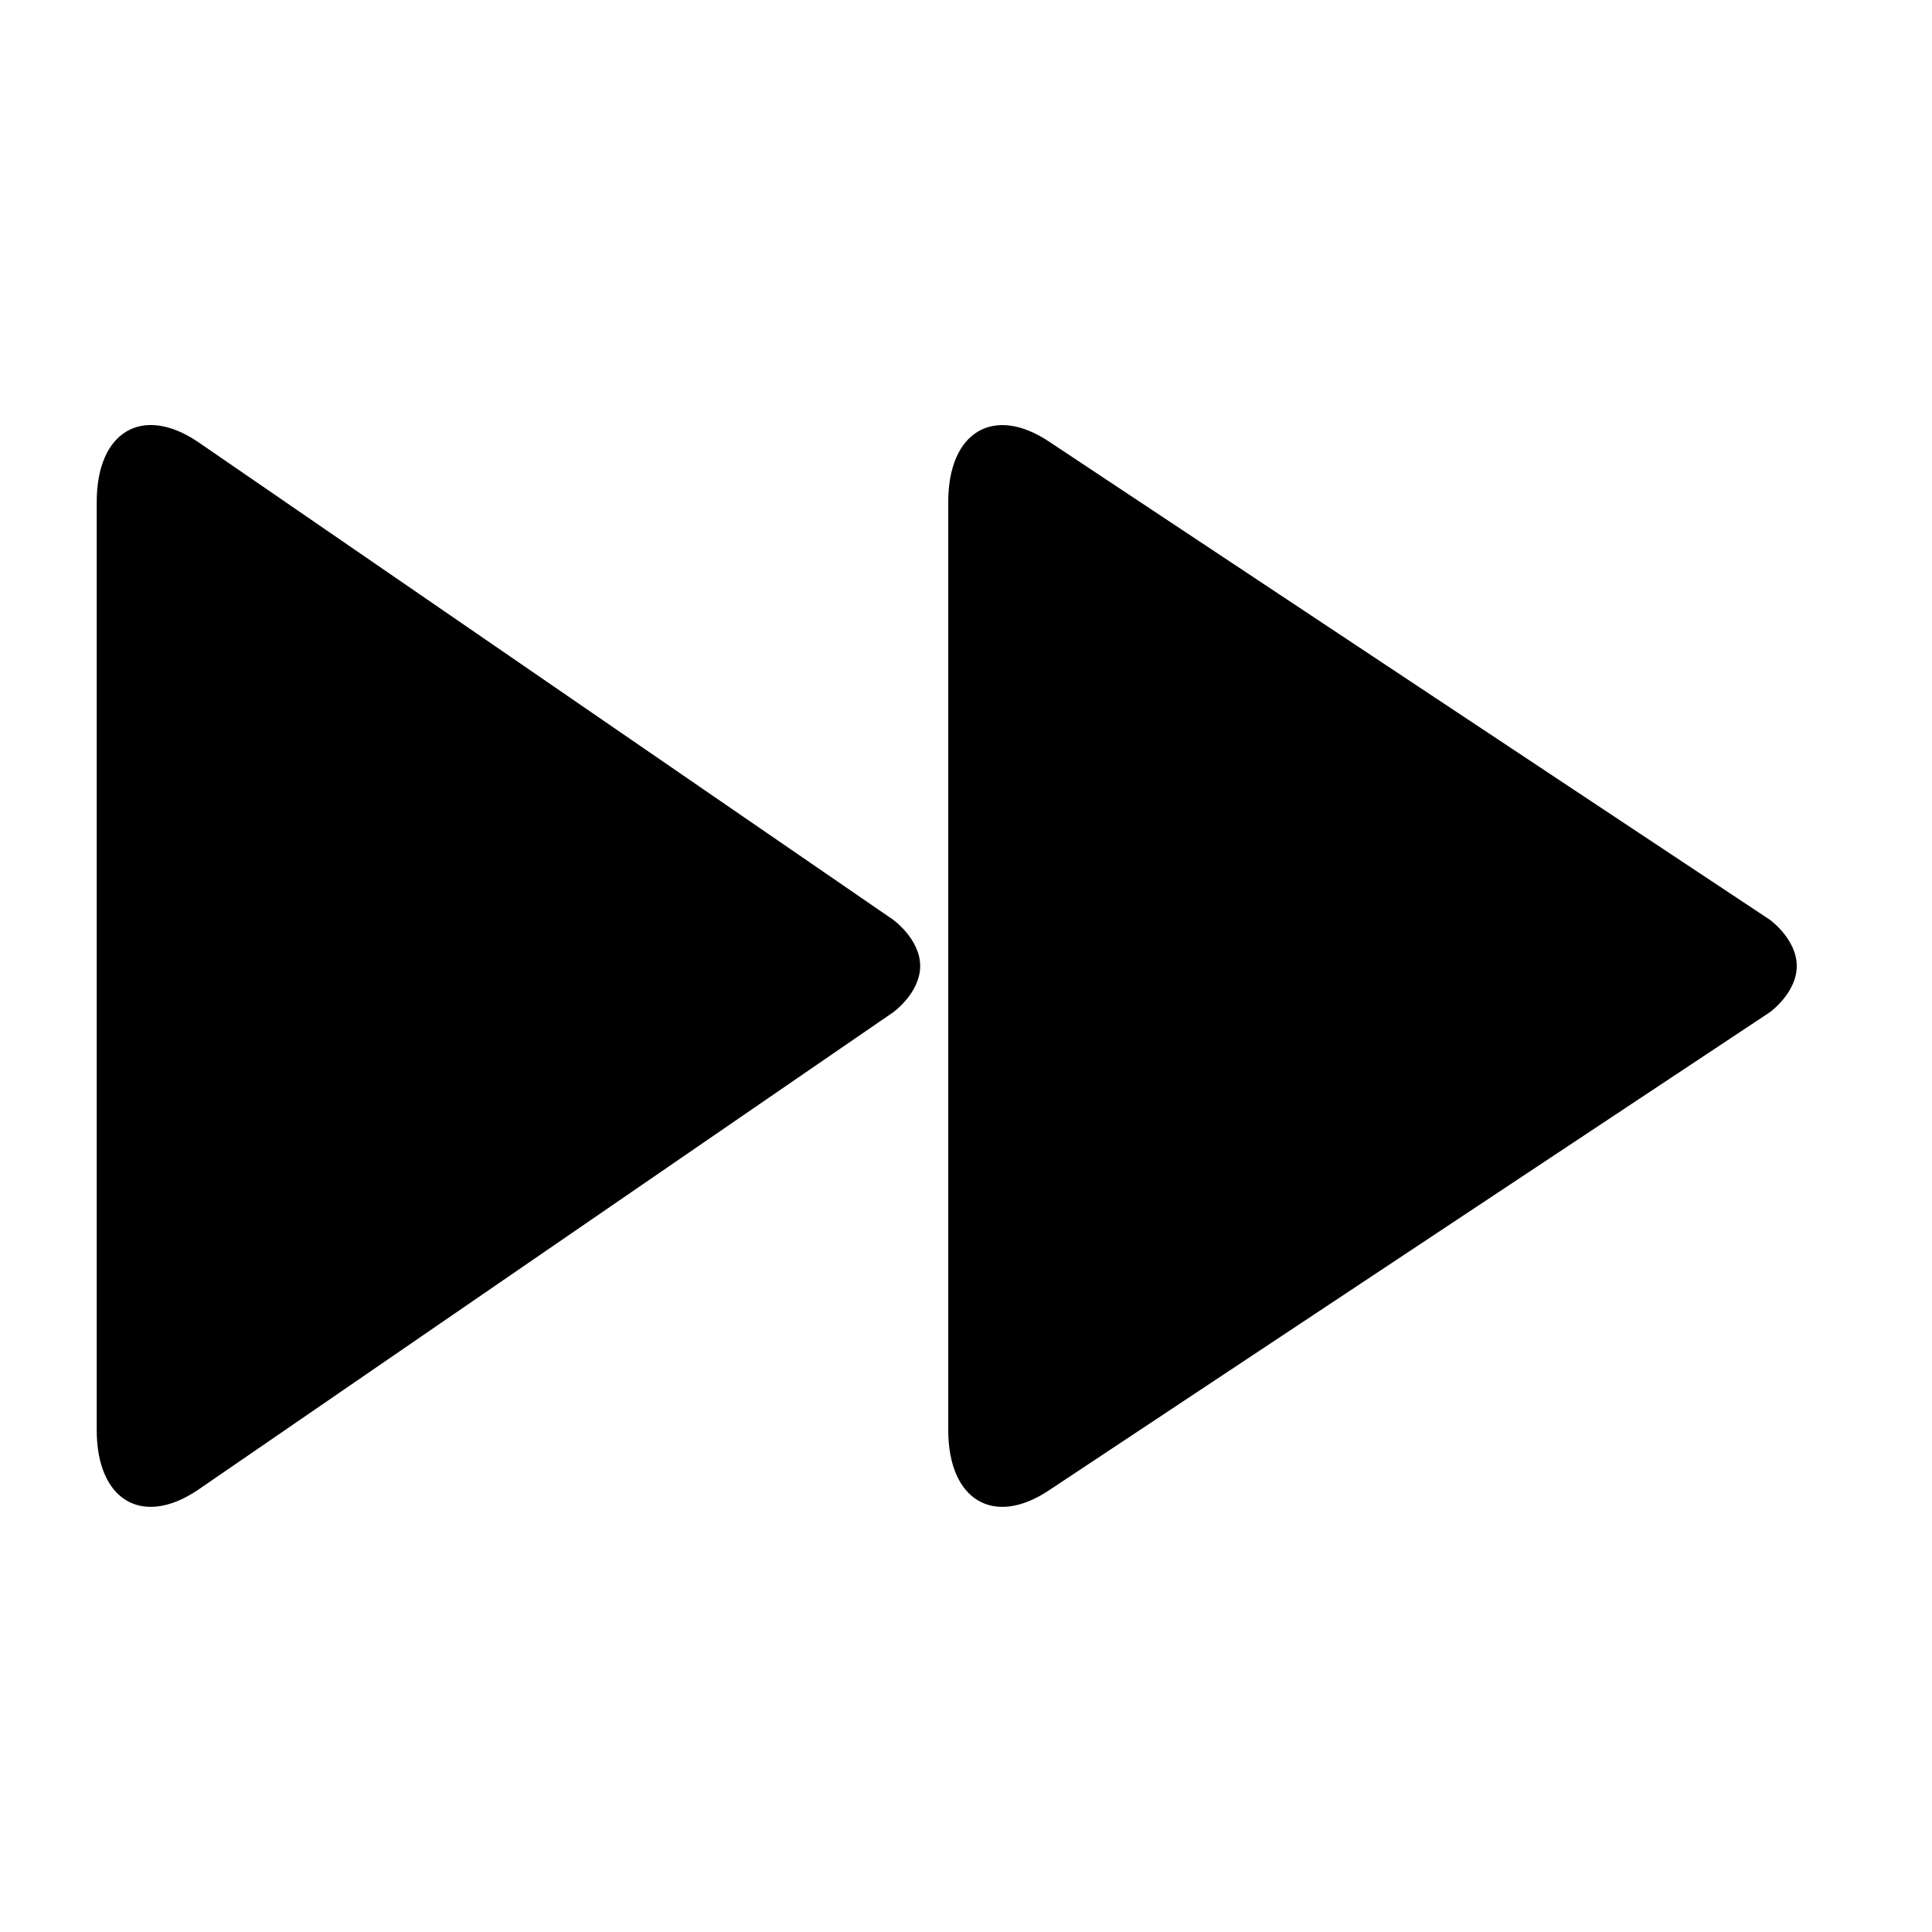
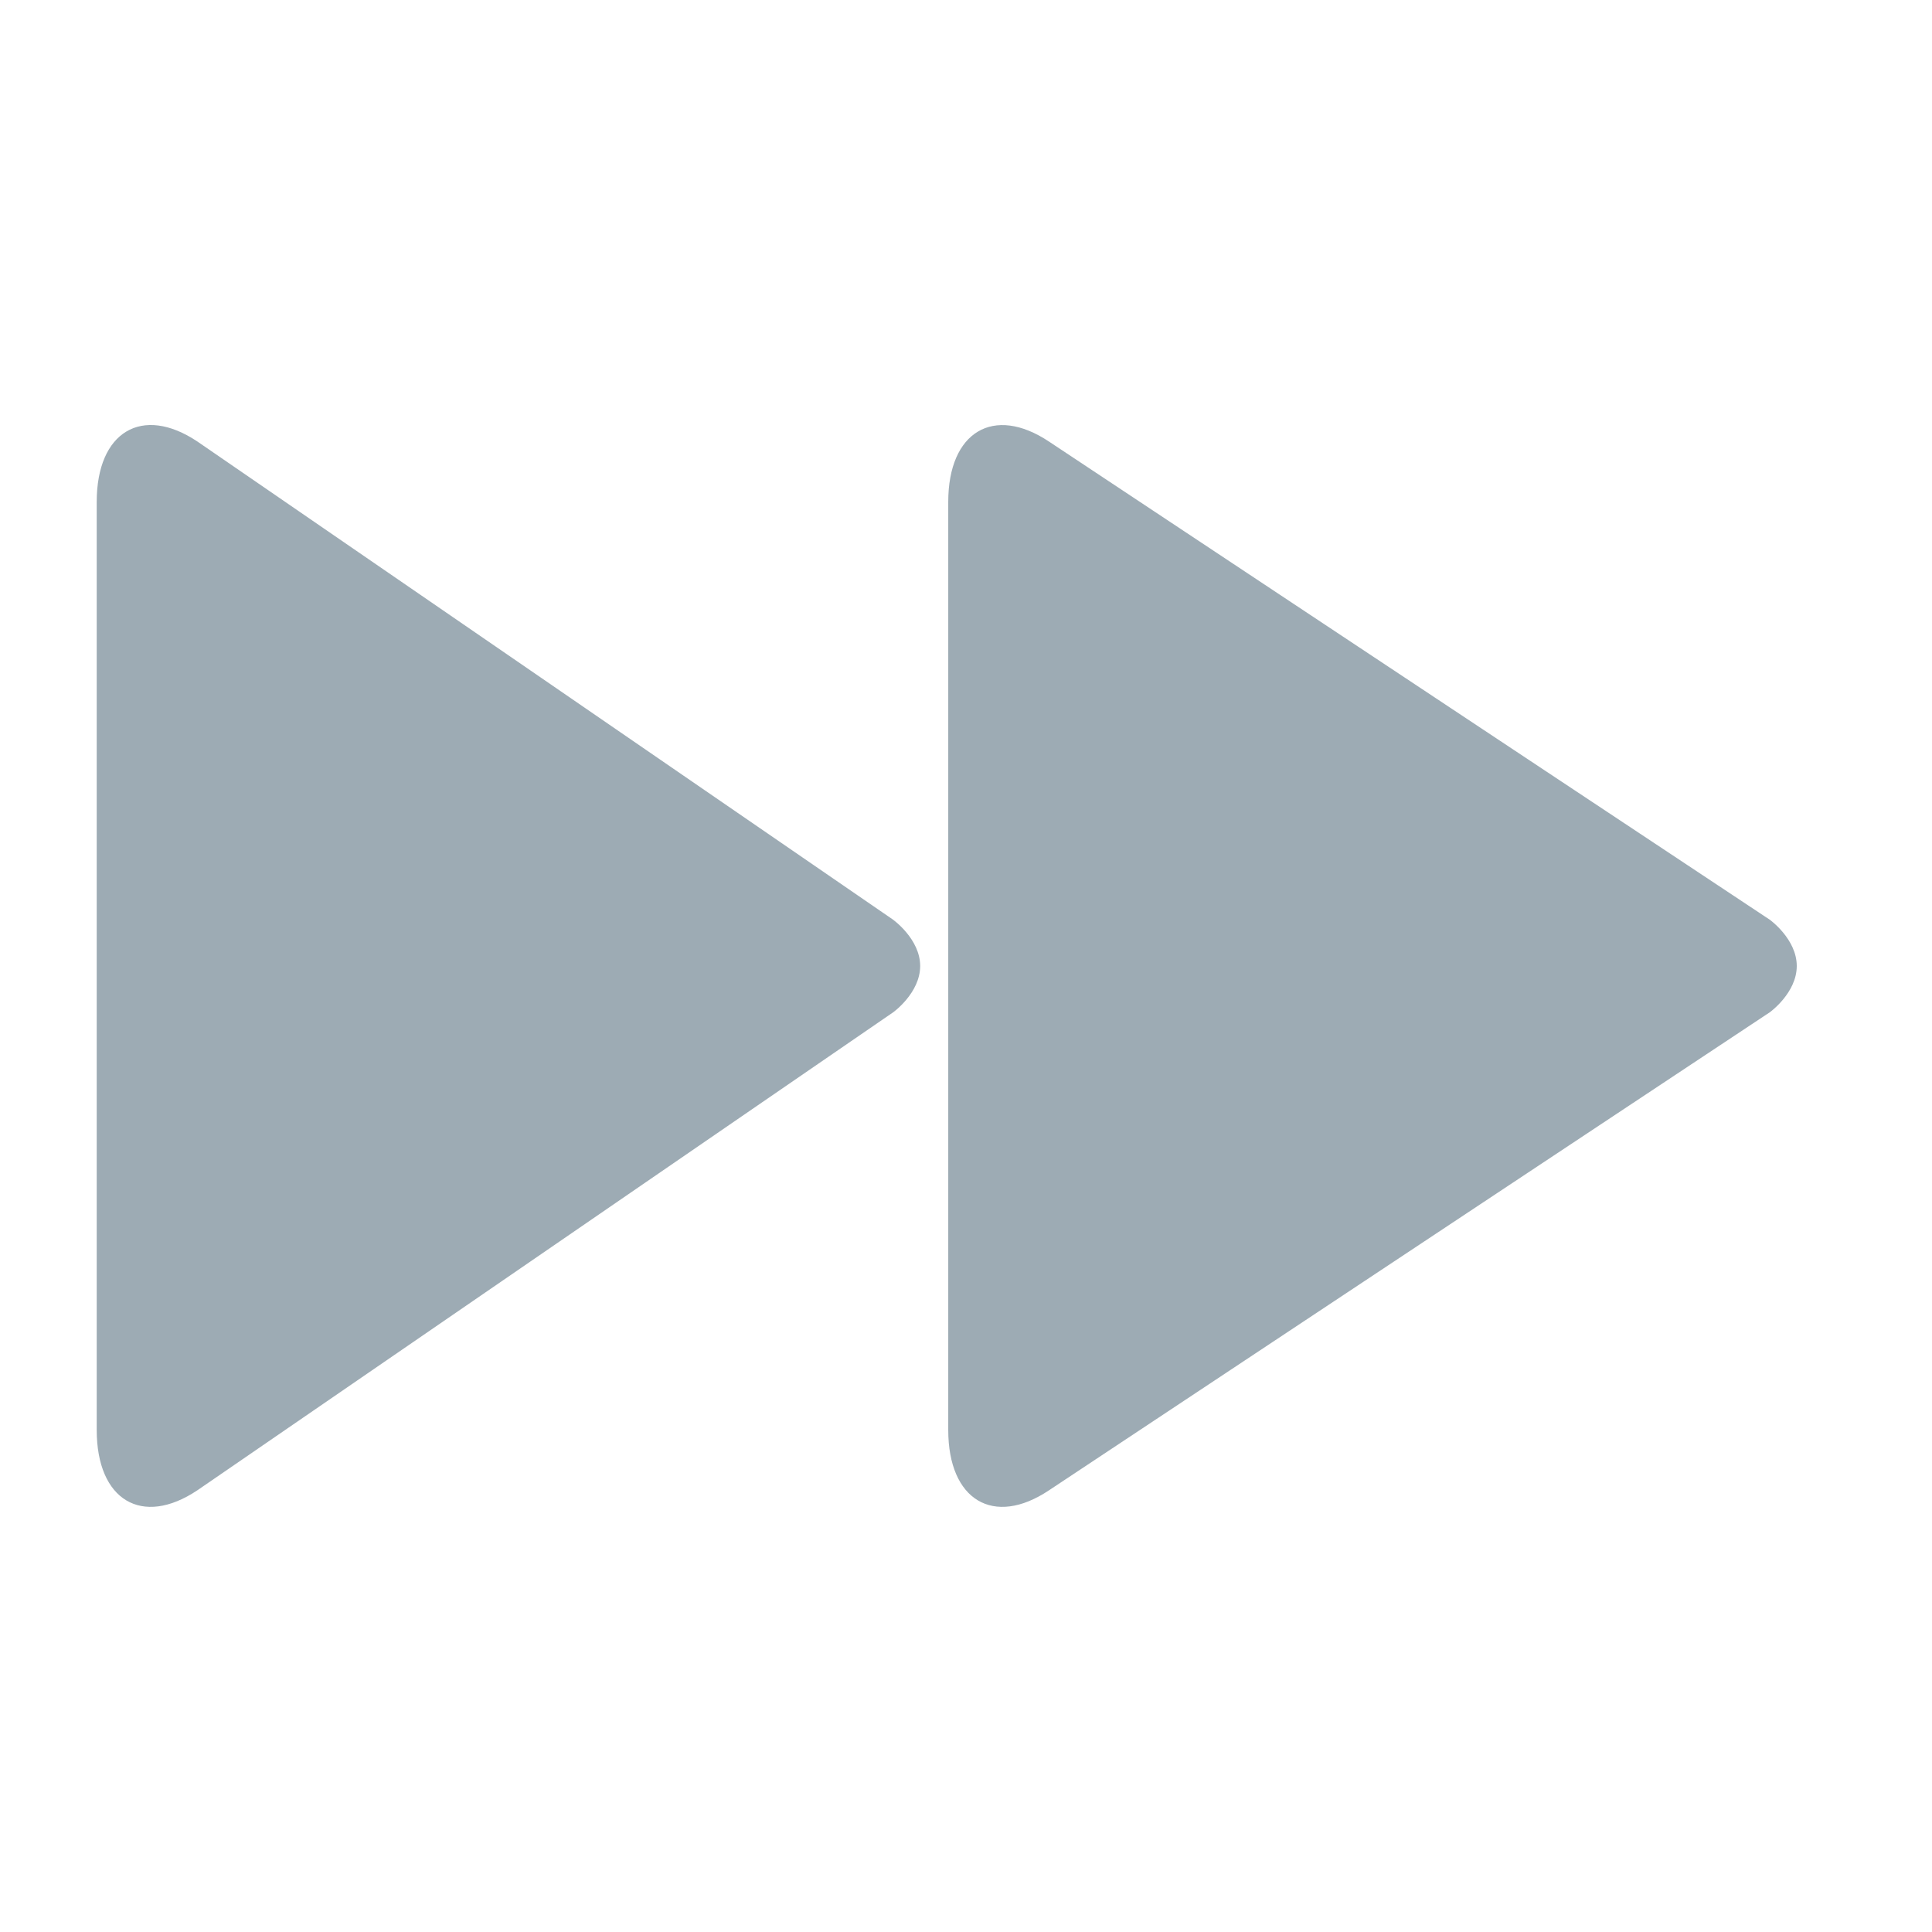
<svg xmlns="http://www.w3.org/2000/svg" version="1.1" width="32" height="32" viewBox="0 0 32 32">
  <g>
</g>
-   <path d="M29.314 15.234l-11.939-7.92c-0.917-0.611-1.669-0.162-1.669 0.998v15.374c0 1.162 0.752 1.611 1.669 0.998l11.939-7.918c0 0 0.446-0.32 0.446-0.766s-0.446-0.766-0.446-0.766zM14.794 15.234l-11.526-7.922c-0.915-0.61-1.666-0.16-1.666 1v15.374c0 1.162 0.75 1.611 1.667 0.998l11.526-7.918c0 0 0.446-0.32 0.446-0.766s-0.448-0.766-0.448-0.766z" fill="#000000" />
+   <path d="M29.314 15.234l-11.939-7.92c-0.917-0.611-1.669-0.162-1.669 0.998v15.374c0 1.162 0.752 1.611 1.669 0.998l11.939-7.918c0 0 0.446-0.32 0.446-0.766s-0.446-0.766-0.446-0.766zM14.794 15.234l-11.526-7.922c-0.915-0.61-1.666-0.16-1.666 1v15.374c0 1.162 0.75 1.611 1.667 0.998l11.526-7.918c0 0 0.446-0.32 0.446-0.766s-0.448-0.766-0.448-0.766z" fill="#9dabb4" />
</svg>
